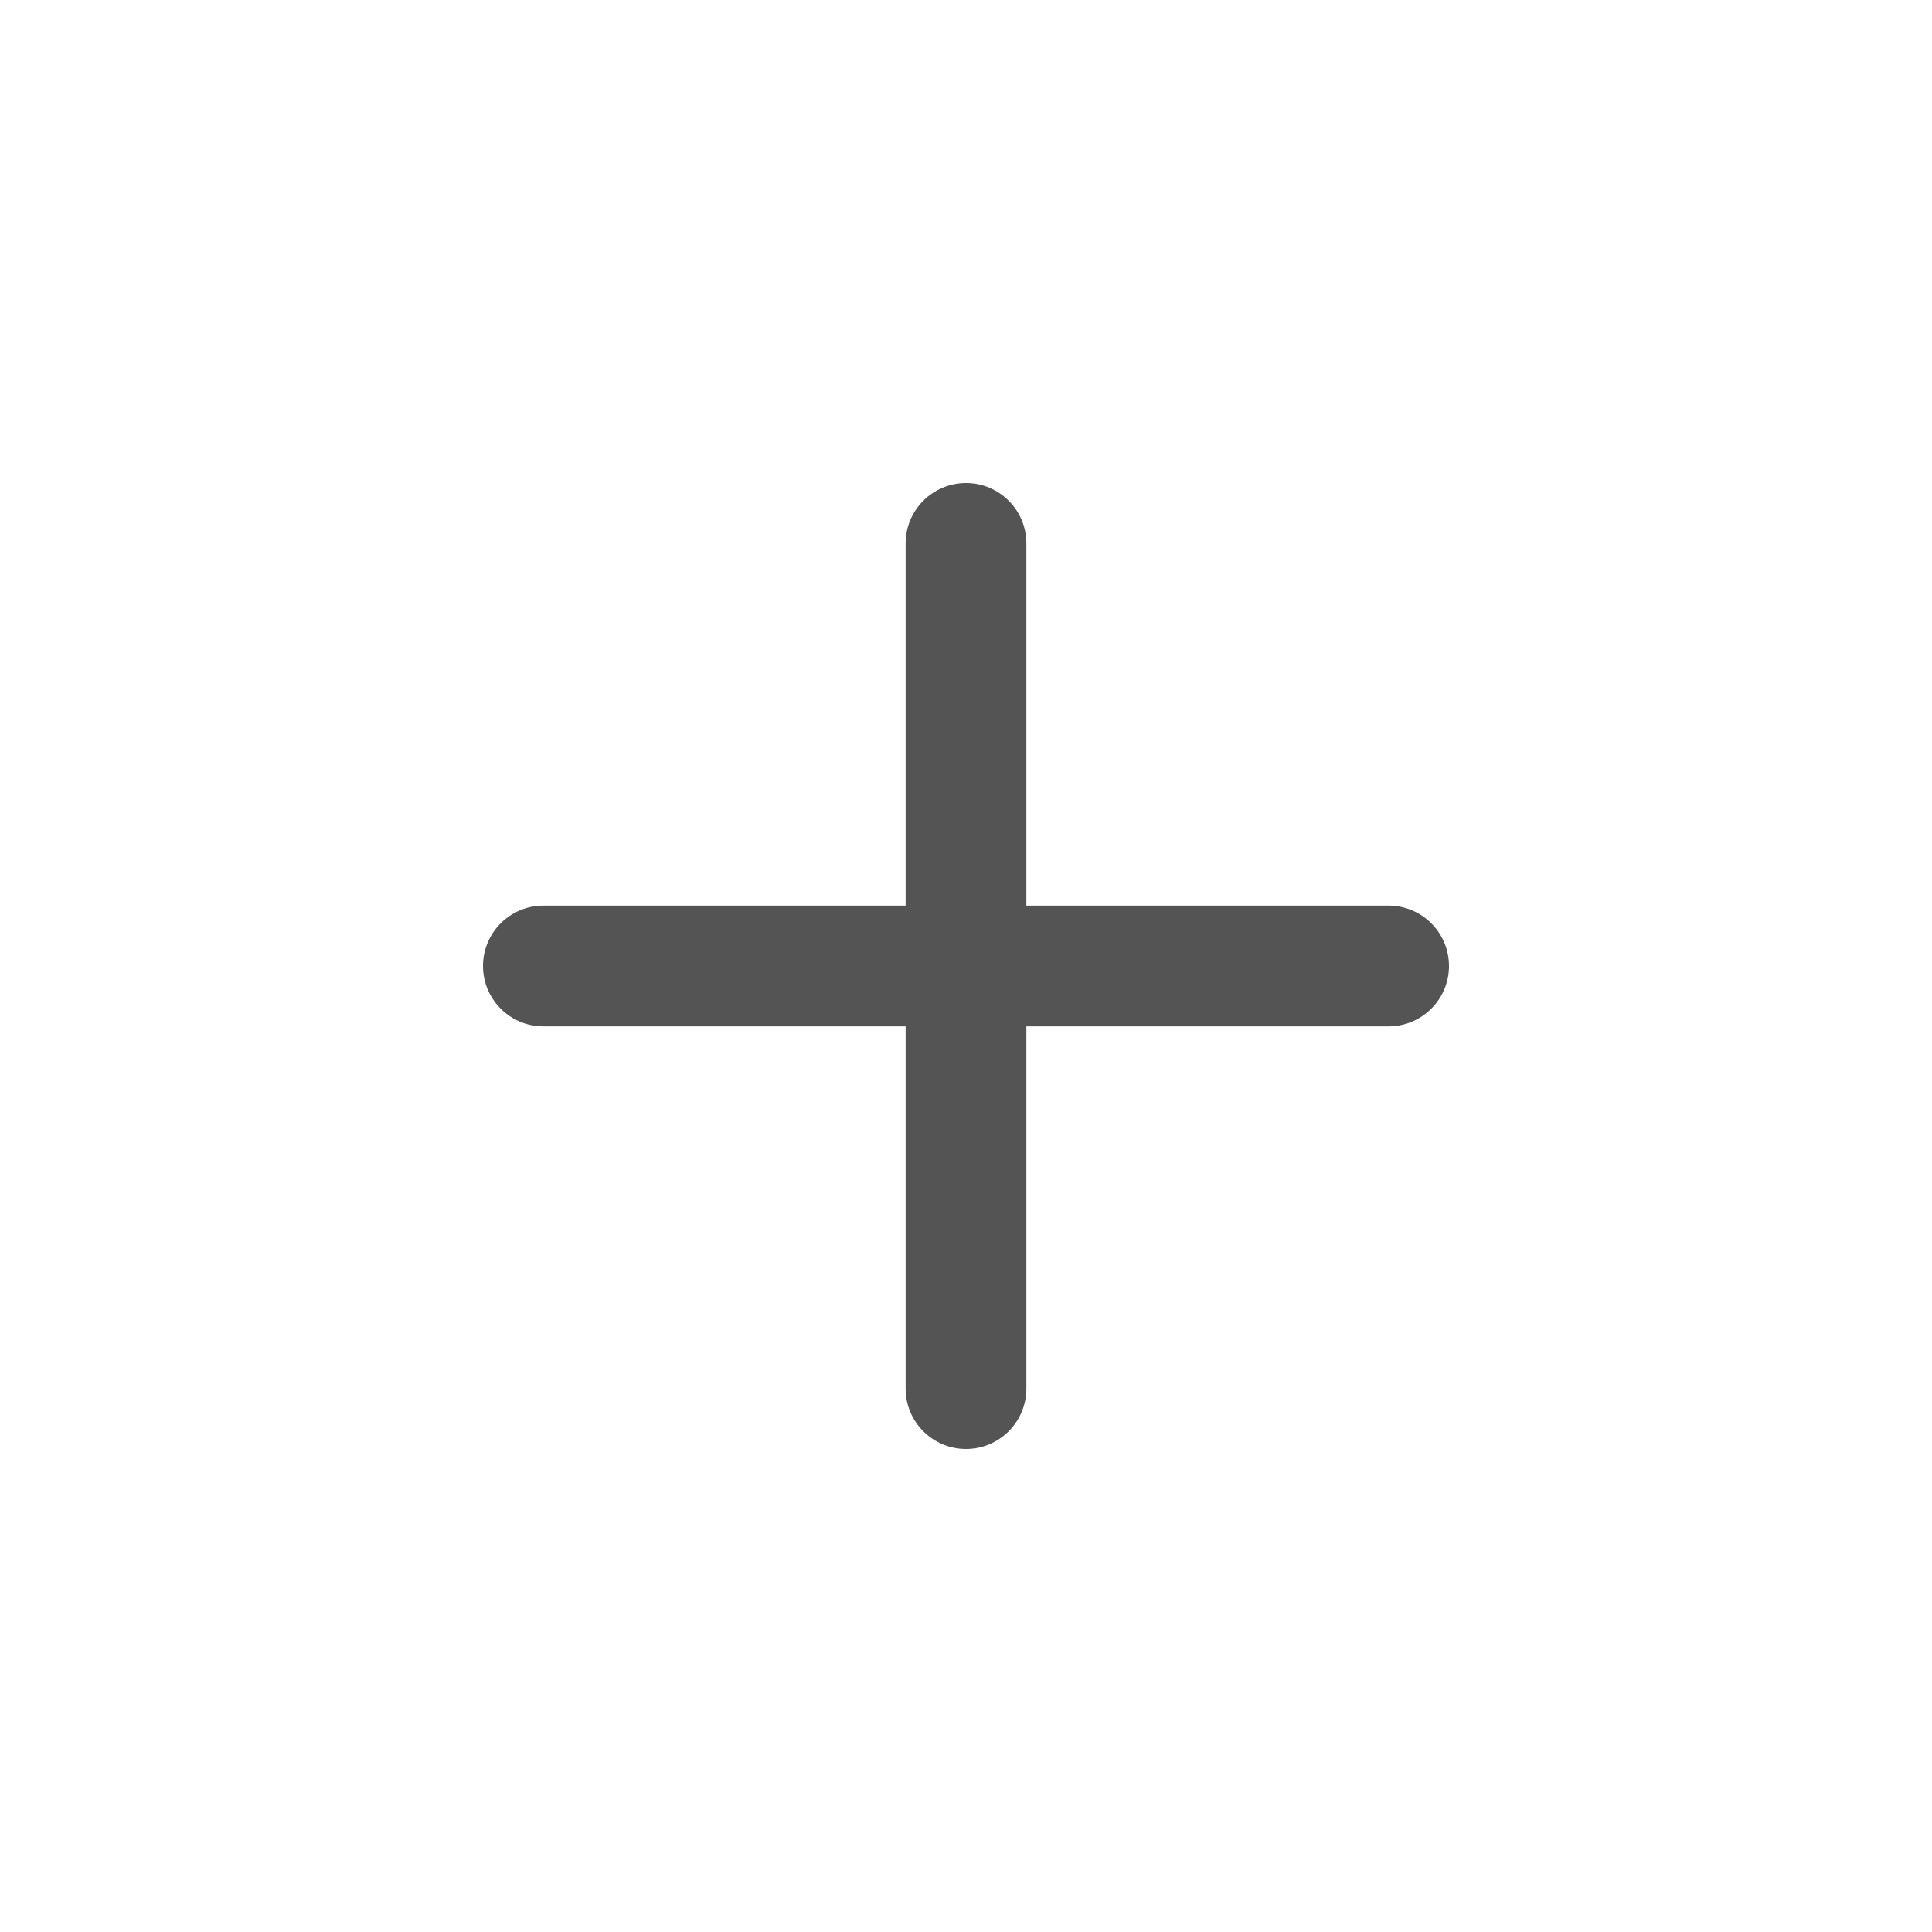
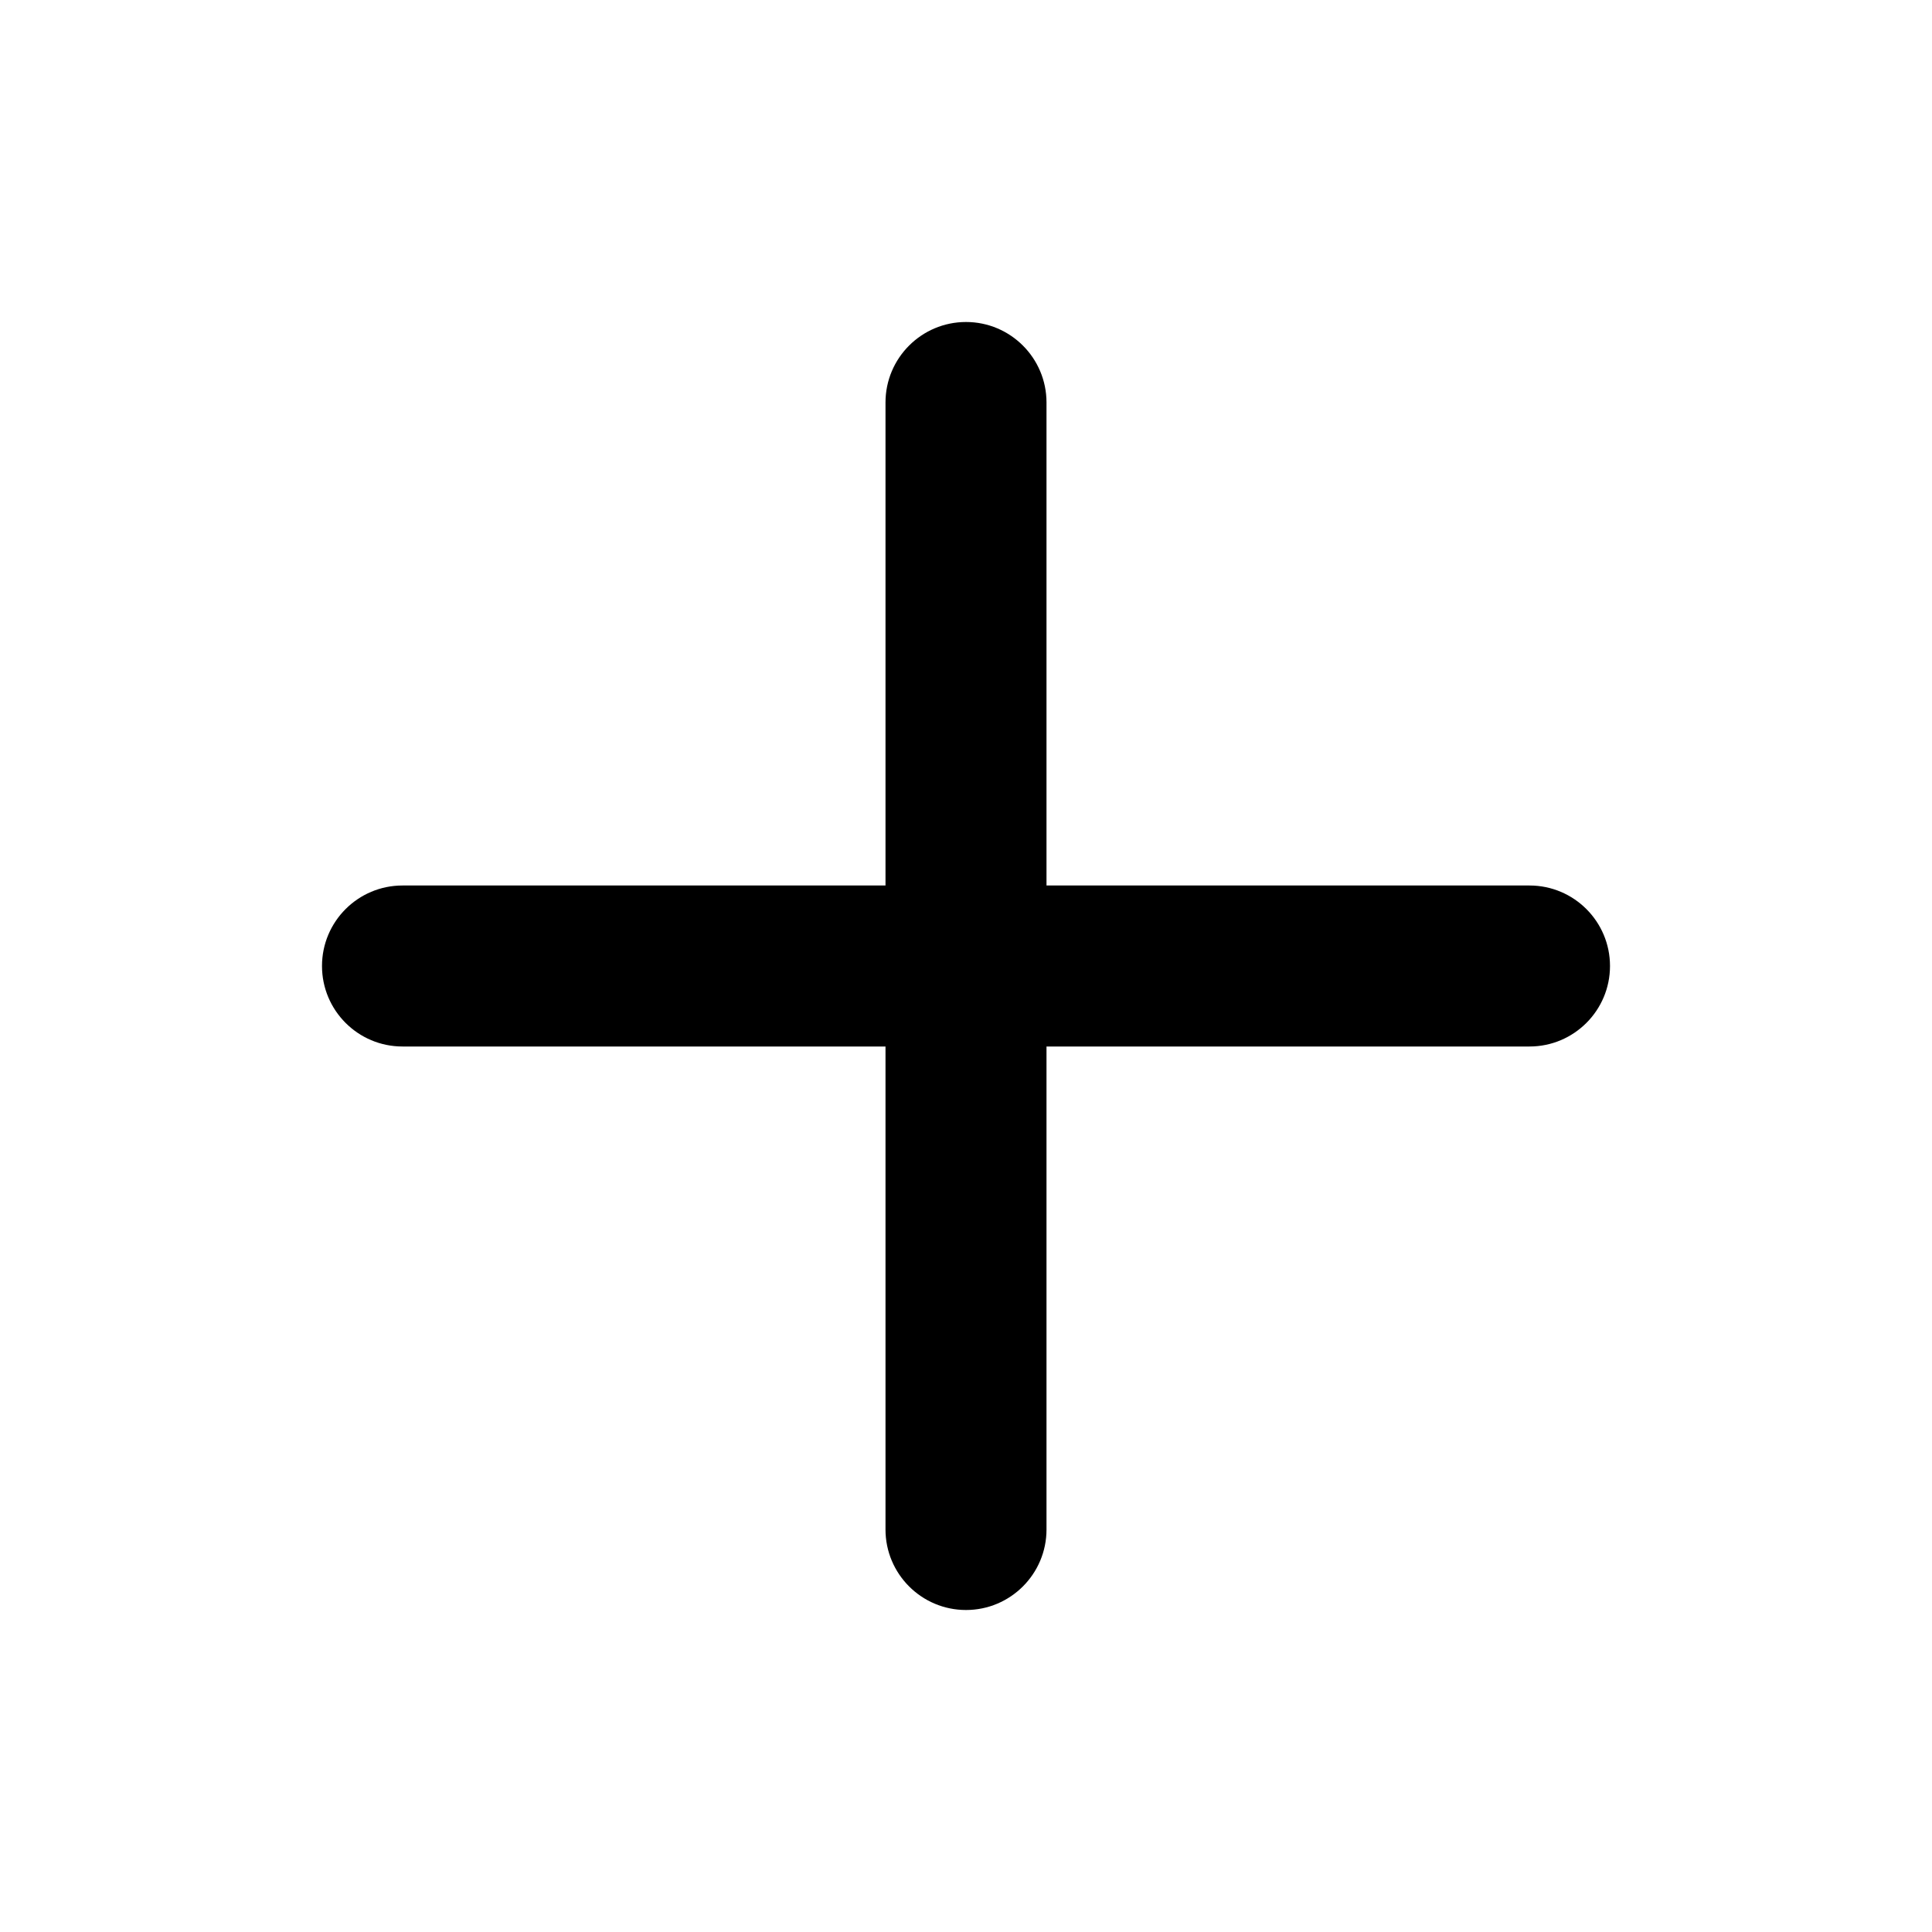
- <svg xmlns="http://www.w3.org/2000/svg" width="16" height="16" fill="#545454" class="bi bi-plus">
-   <path d="M8 4a.5.5 0 0 1 .5.5v3h3a.5.5 0 0 1 0 1h-3v3a.5.5 0 0 1-1 0v-3h-3a.5.5 0 0 1 0-1h3v-3A.5.5 0 0 1 8 4z" />
+ <svg xmlns="http://www.w3.org/2000/svg" width="24" height="24" viewBox="0 0 24 24" fill="none">
+   <path d="M12 4C11.448 4 11 4.448 11 5V11H5C4.448 11 4 11.448 4 12C4 12.552 4.448 13 5 13H11V19C11 19.552 11.448 20 12 20C12.552 20 13 19.552 13 19V13H19C19.552 13 20 12.552 20 12C20 11.448 19.552 11 19 11H13V5C13 4.448 12.552 4 12 4Z" fill="black" />
</svg>
